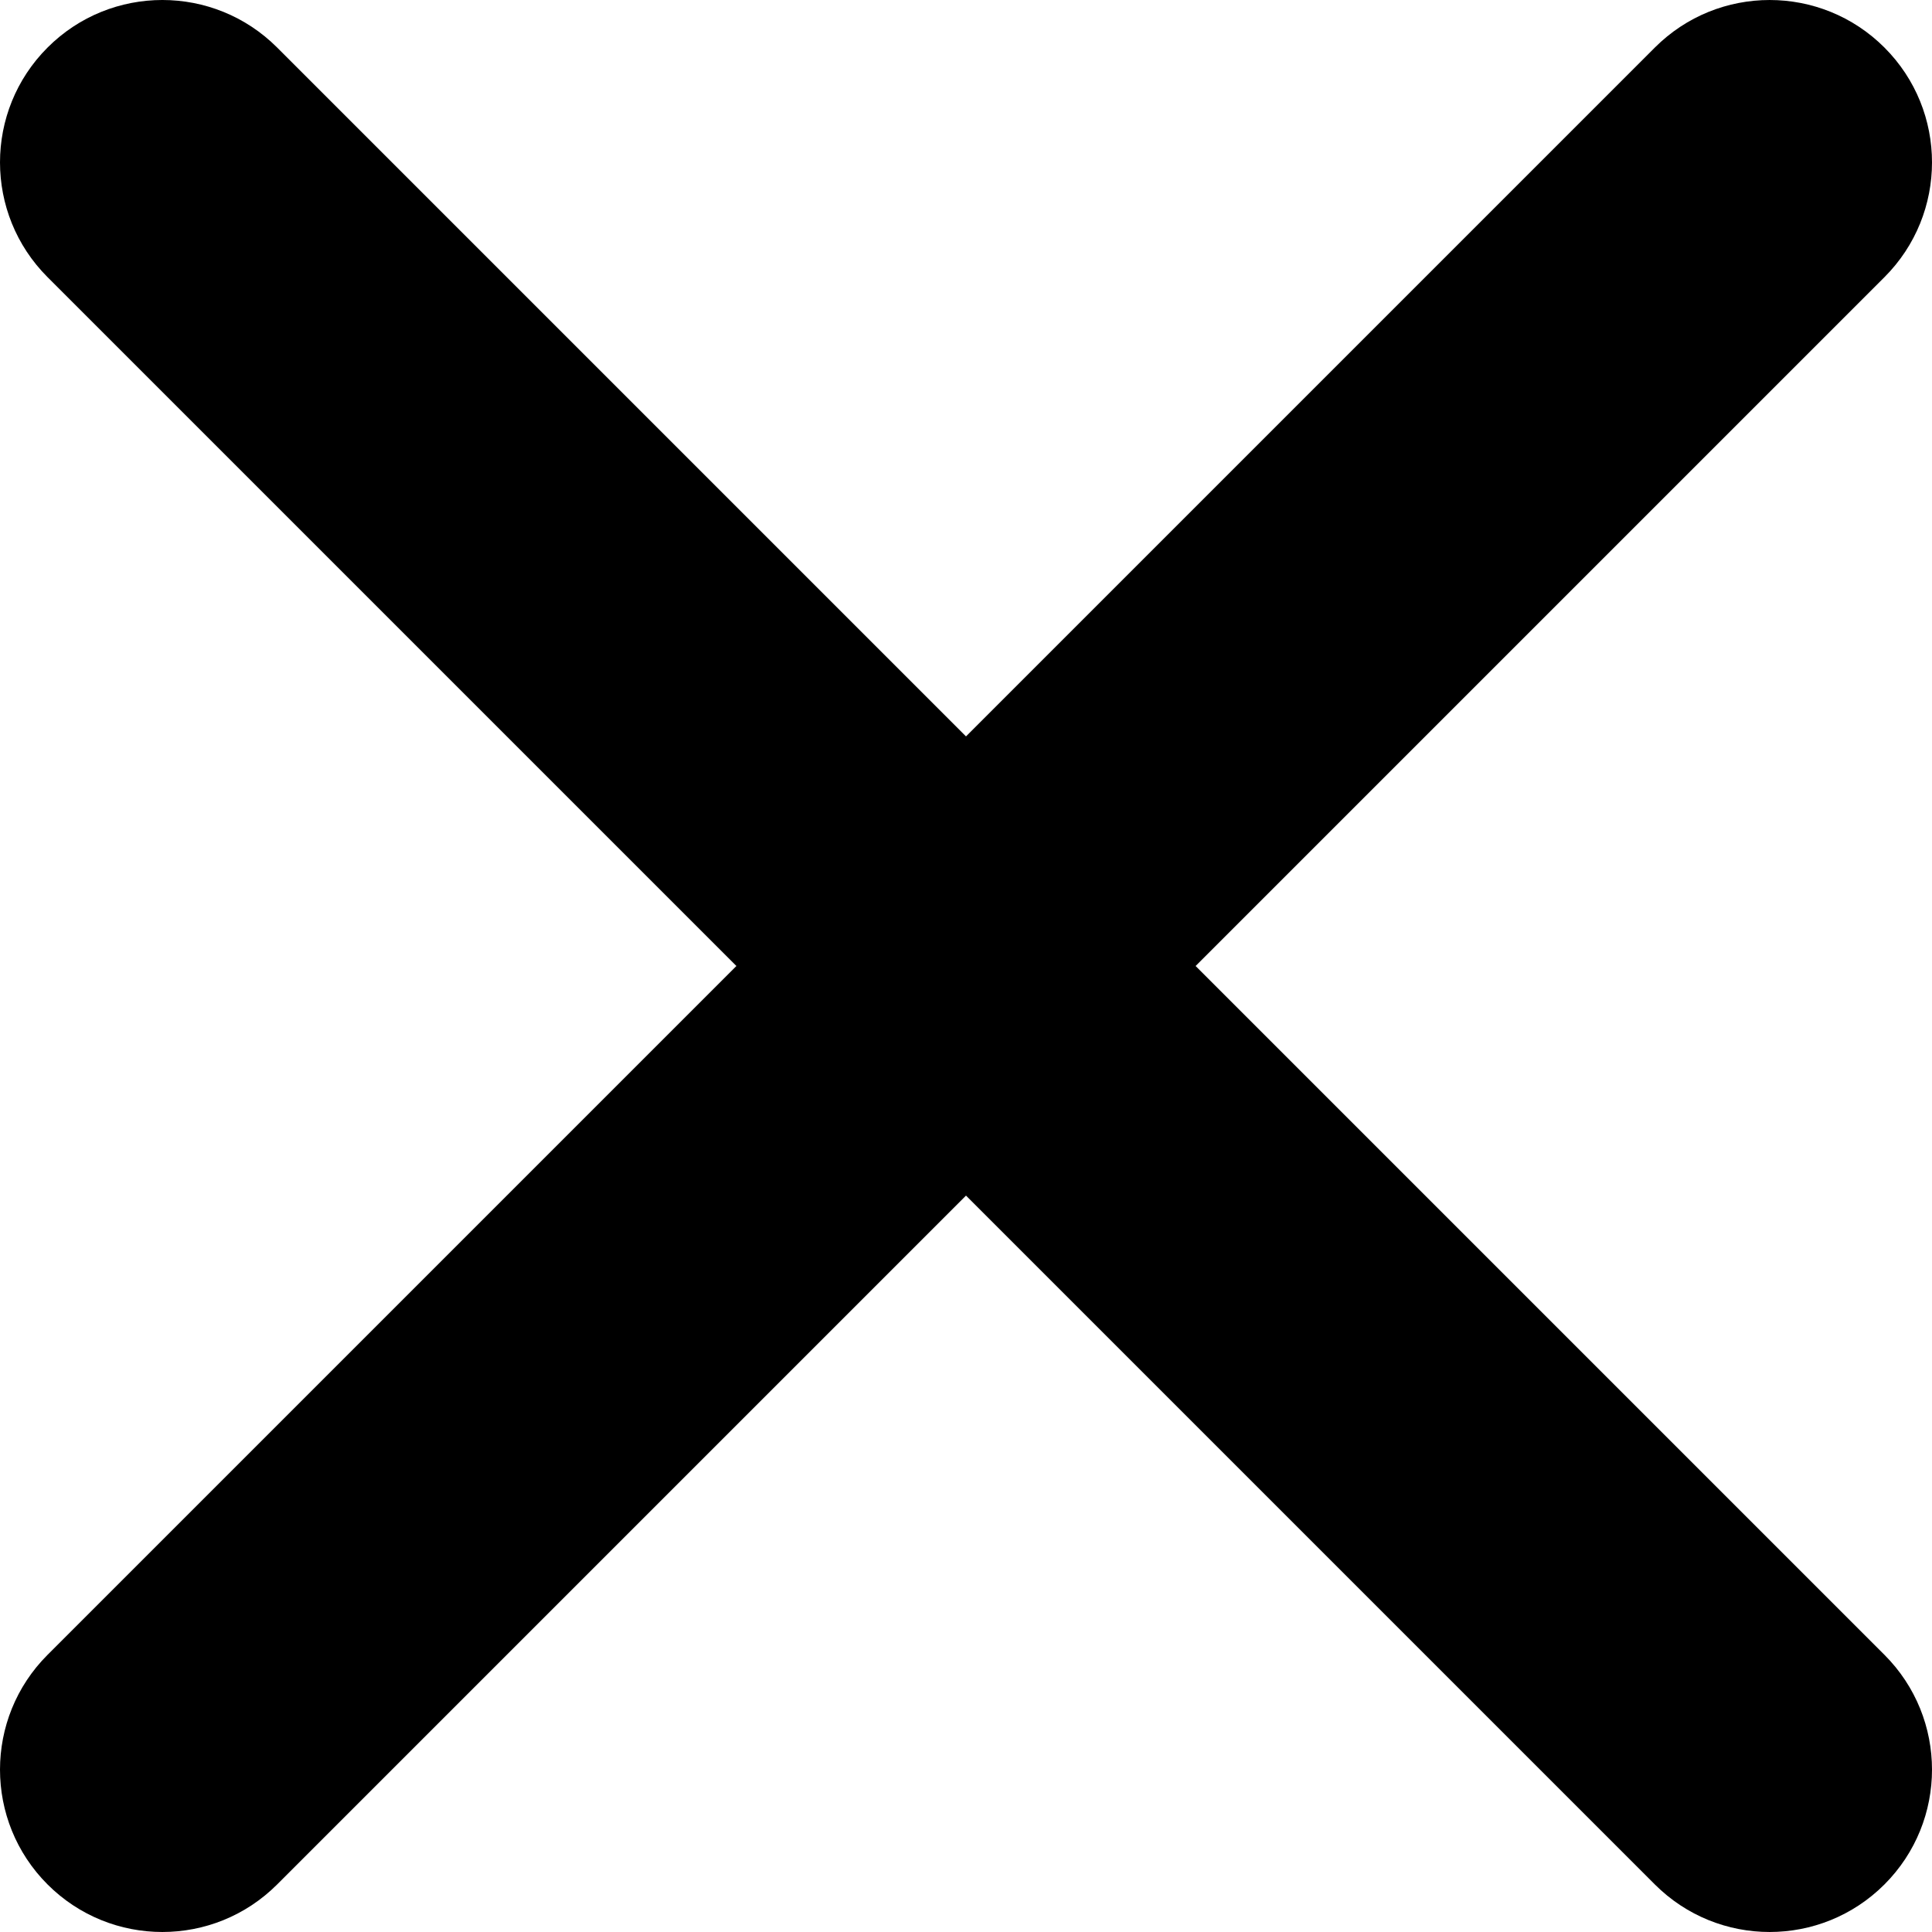
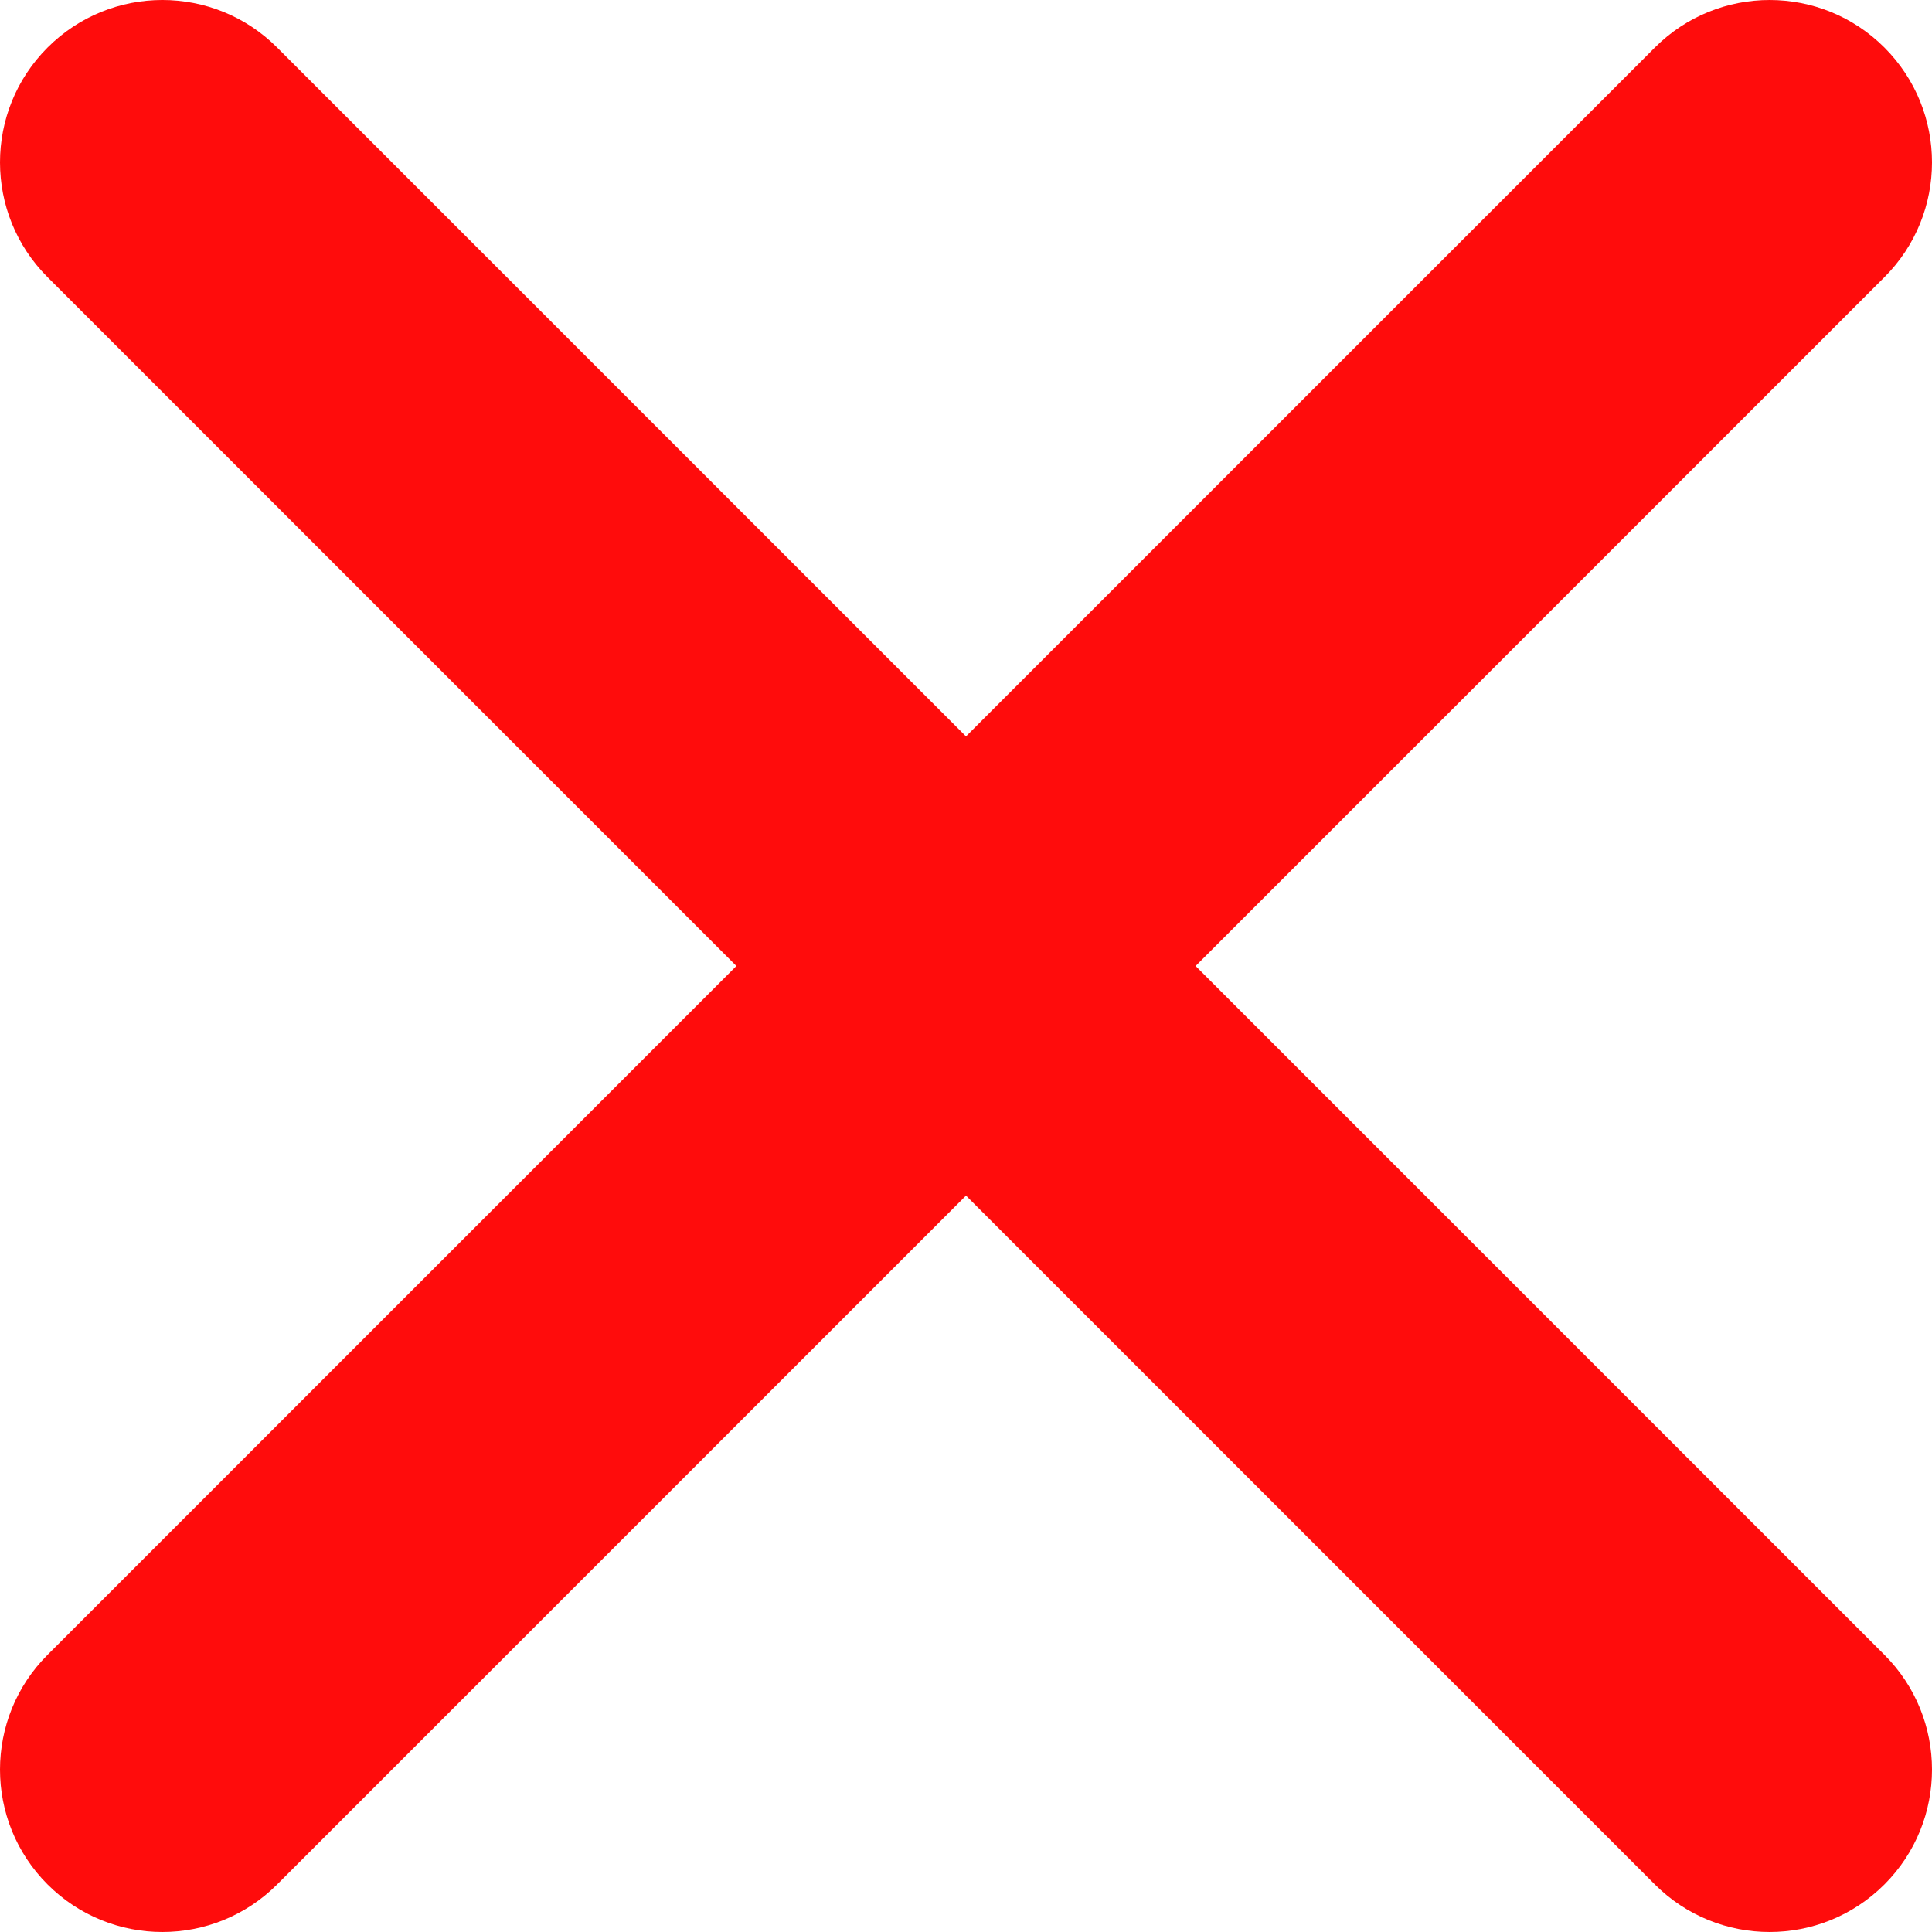
- <svg xmlns="http://www.w3.org/2000/svg" version="1.1" id="Capa_1" x="0px" y="0px" viewBox="0 0 212.982 212.982" style="enable-background:new 0 0 212.982 212.982;" xml:space="preserve">
+ <svg xmlns="http://www.w3.org/2000/svg" version="1.1" id="Capa_1" x="0px" y="0px" viewBox="0 0 212.982 212.982" fill="#ff0c0c" style="enable-background:new 0 0 212.982 212.982;" xml:space="preserve">
  <g id="Close">
    <path style="fill-rule:evenodd;clip-rule:evenodd;" d="M131.804,106.491l75.936-75.936c6.99-6.99,6.99-18.323,0-25.312   c-6.99-6.99-18.322-6.99-25.312,0l-75.937,75.937L30.554,5.242c-6.99-6.99-18.322-6.99-25.312,0c-6.989,6.99-6.989,18.323,0,25.312   l75.937,75.936L5.242,182.427c-6.989,6.99-6.989,18.323,0,25.312c6.99,6.99,18.322,6.99,25.312,0l75.937-75.937l75.937,75.937   c6.989,6.99,18.322,6.99,25.312,0c6.99-6.99,6.99-18.322,0-25.312L131.804,106.491z" />
  </g>
  <g>
</g>
  <g>
</g>
  <g>
</g>
  <g>
</g>
  <g>
</g>
  <g>
</g>
  <g>
</g>
  <g>
</g>
  <g>
</g>
  <g>
</g>
  <g>
</g>
  <g>
</g>
  <g>
</g>
  <g>
</g>
  <g>
</g>
</svg>
